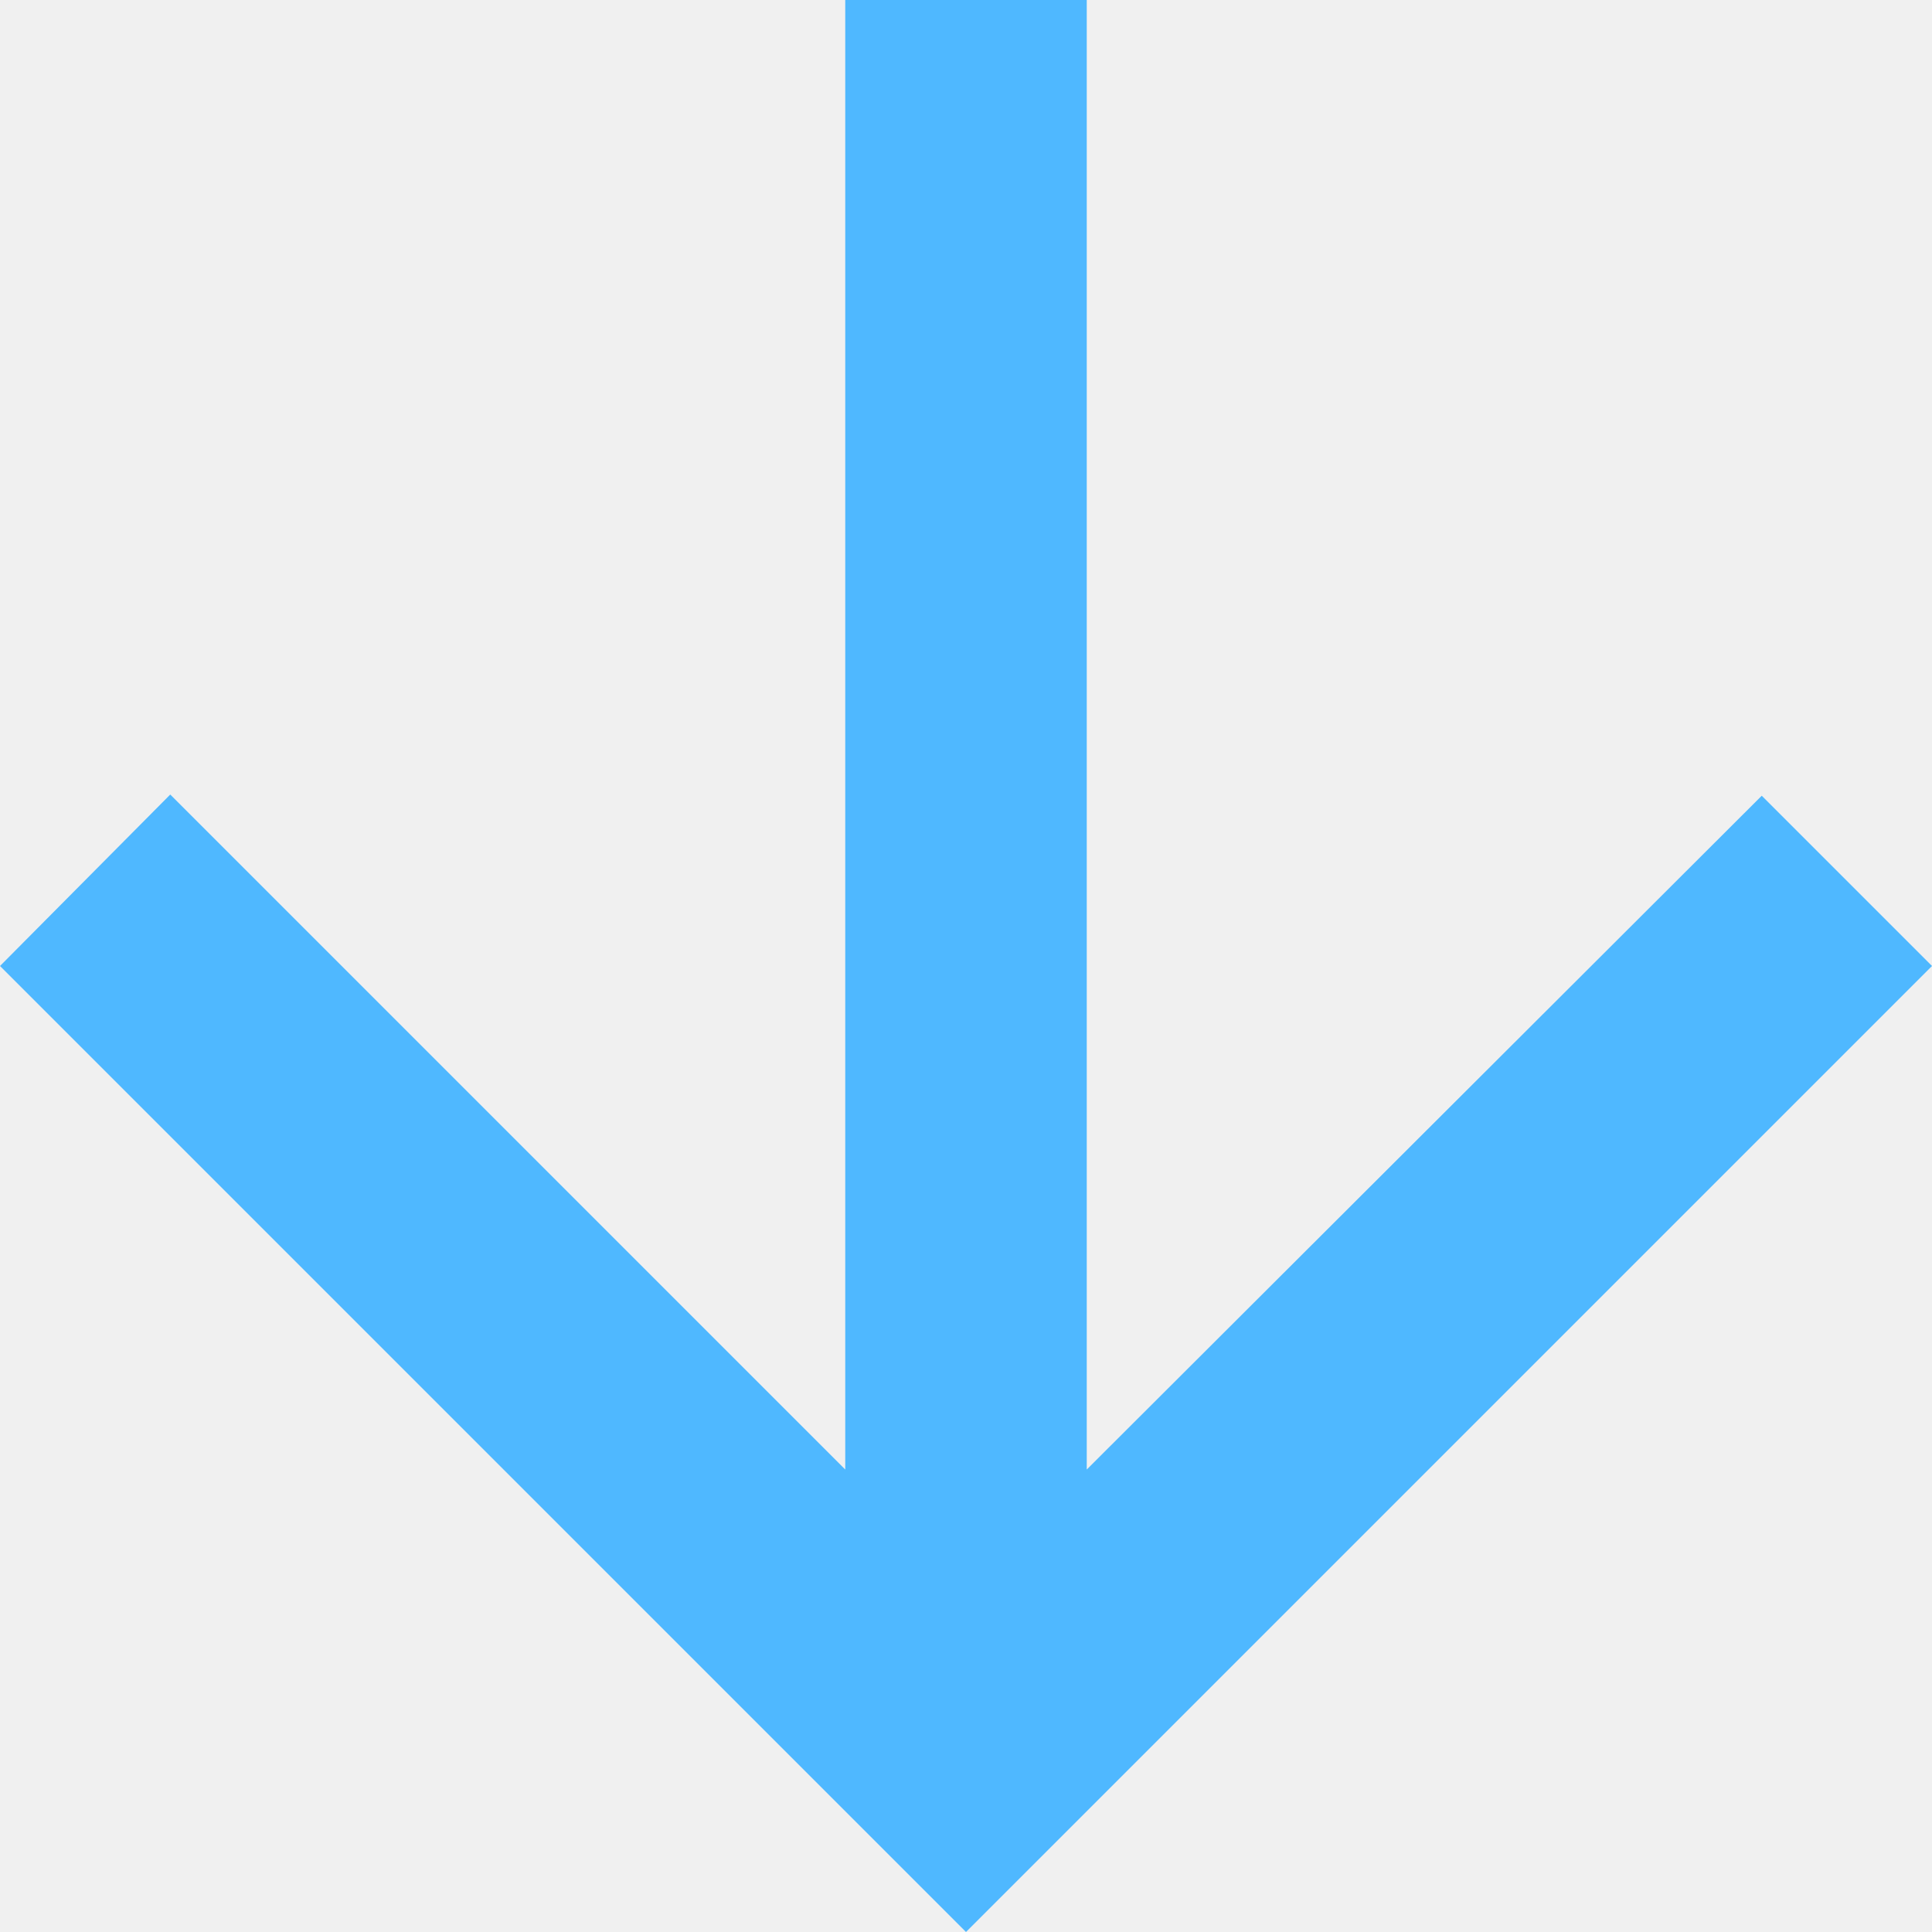
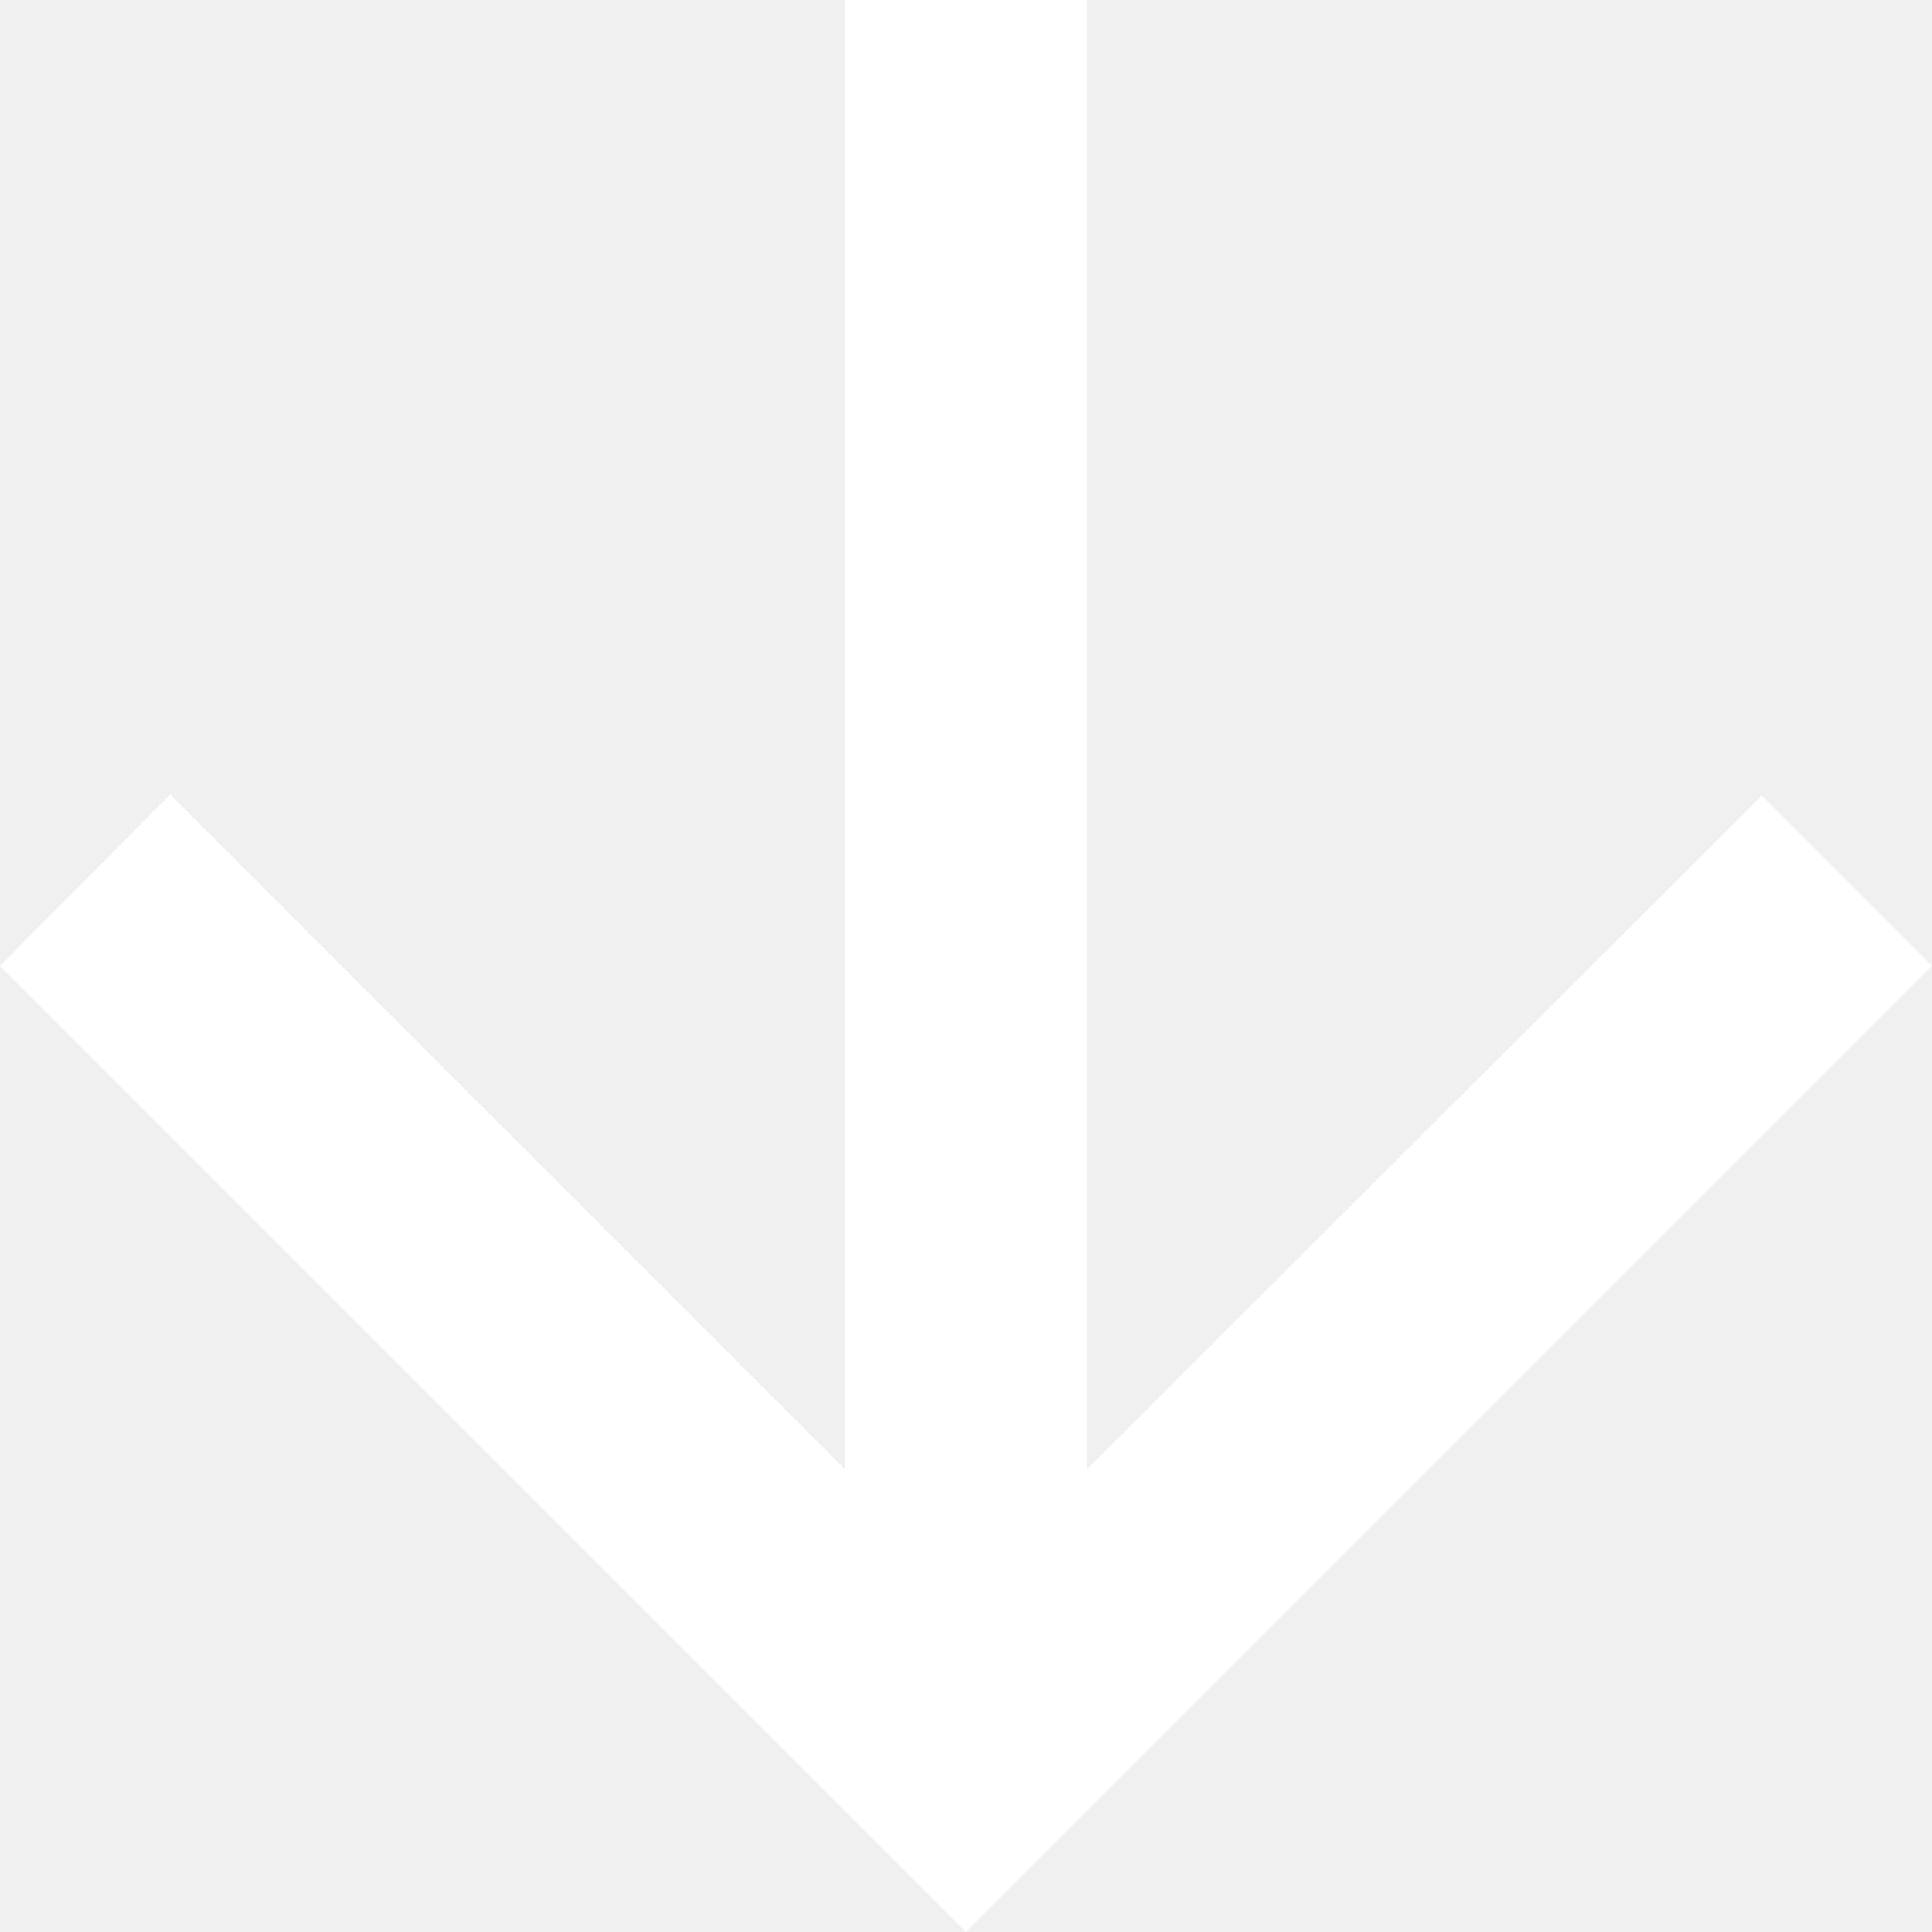
- <svg xmlns="http://www.w3.org/2000/svg" width="16" height="16" viewBox="0 0 16 16" fill="none">
-   <path d="M7 -3.0598e-07L7 12.17L1.41 6.58L-3.49691e-07 8L8 16L16 8L14.59 6.59L9 12.17L9 -3.93402e-07L7 -3.0598e-07Z" fill="#4FB8FF" />
+ <svg xmlns="http://www.w3.org/2000/svg" id="svg4" version="1.1" fill="none" viewBox="0 0 16 16" height="16" width="16">
+   <defs id="defs8" />
+   <path style="fill:#ffffff;fill-opacity:1" id="path2" fill="#4FB8FF" d="M7 -3.0598e-07L7 12.17L1.41 6.58L-3.49691e-07 8L8 16L16 8L14.59 6.59L9 12.17L9 -3.93402e-07L7 -3.0598e-07Z" />
</svg>
